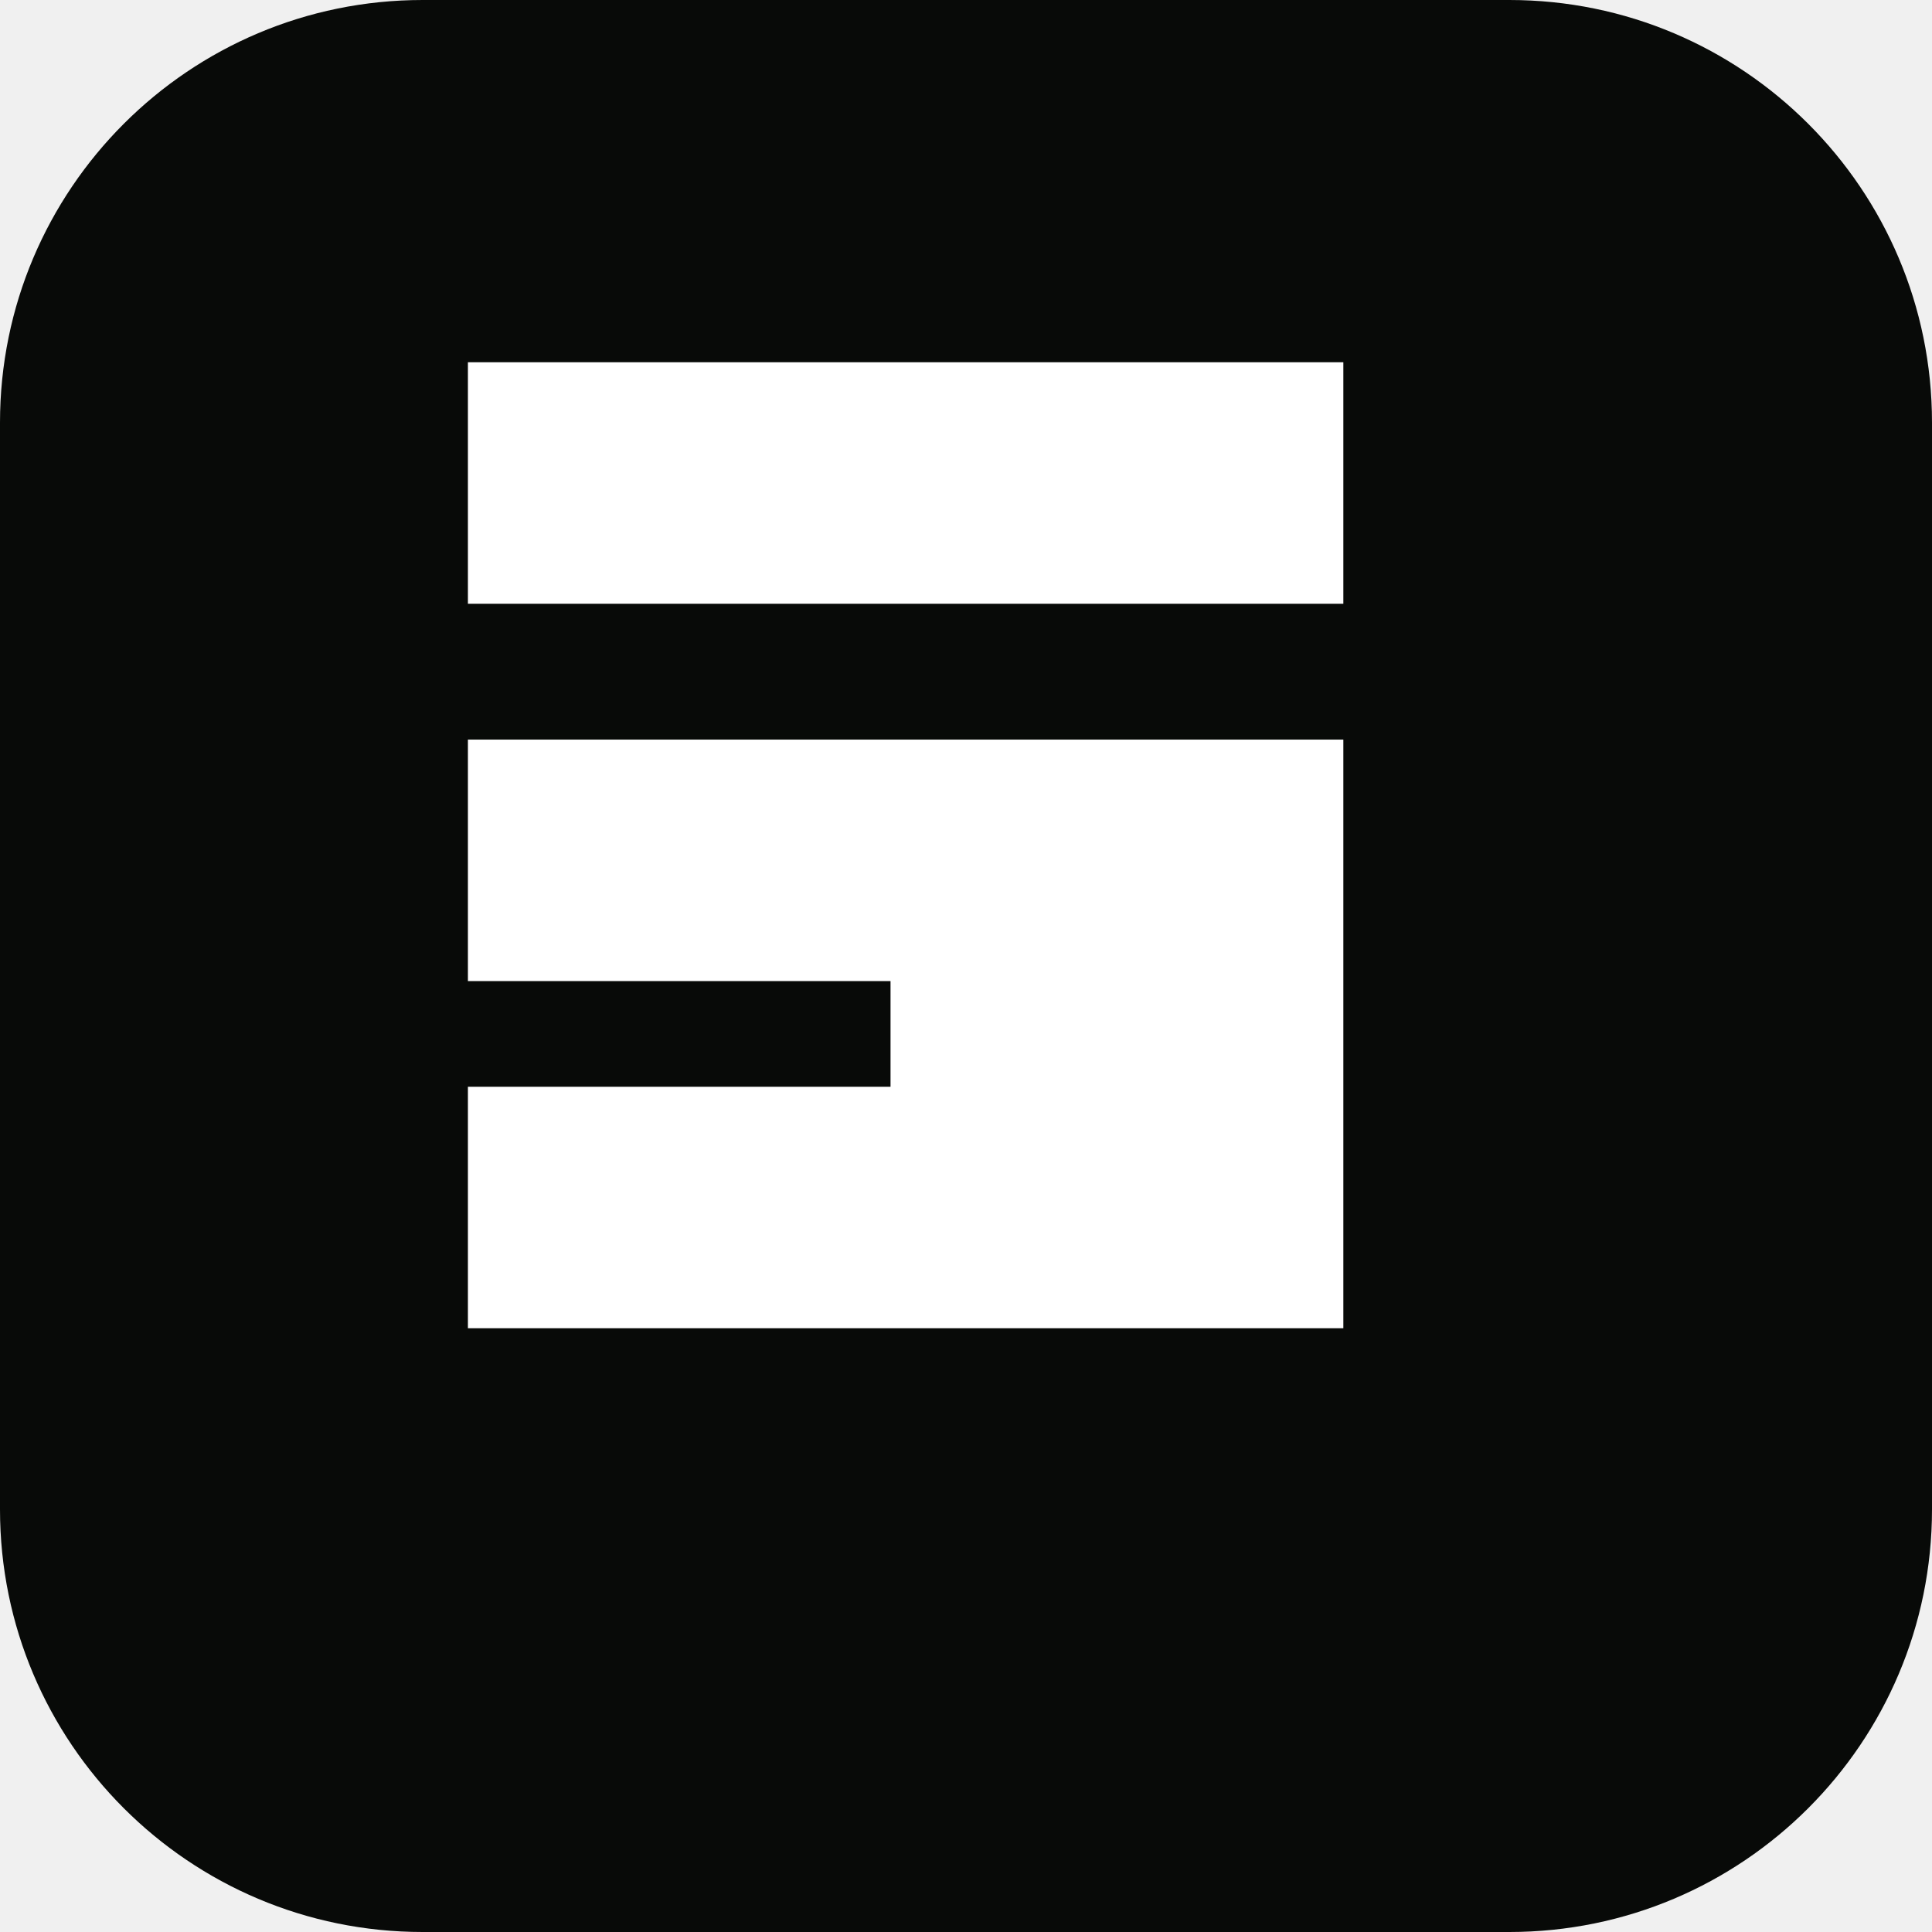
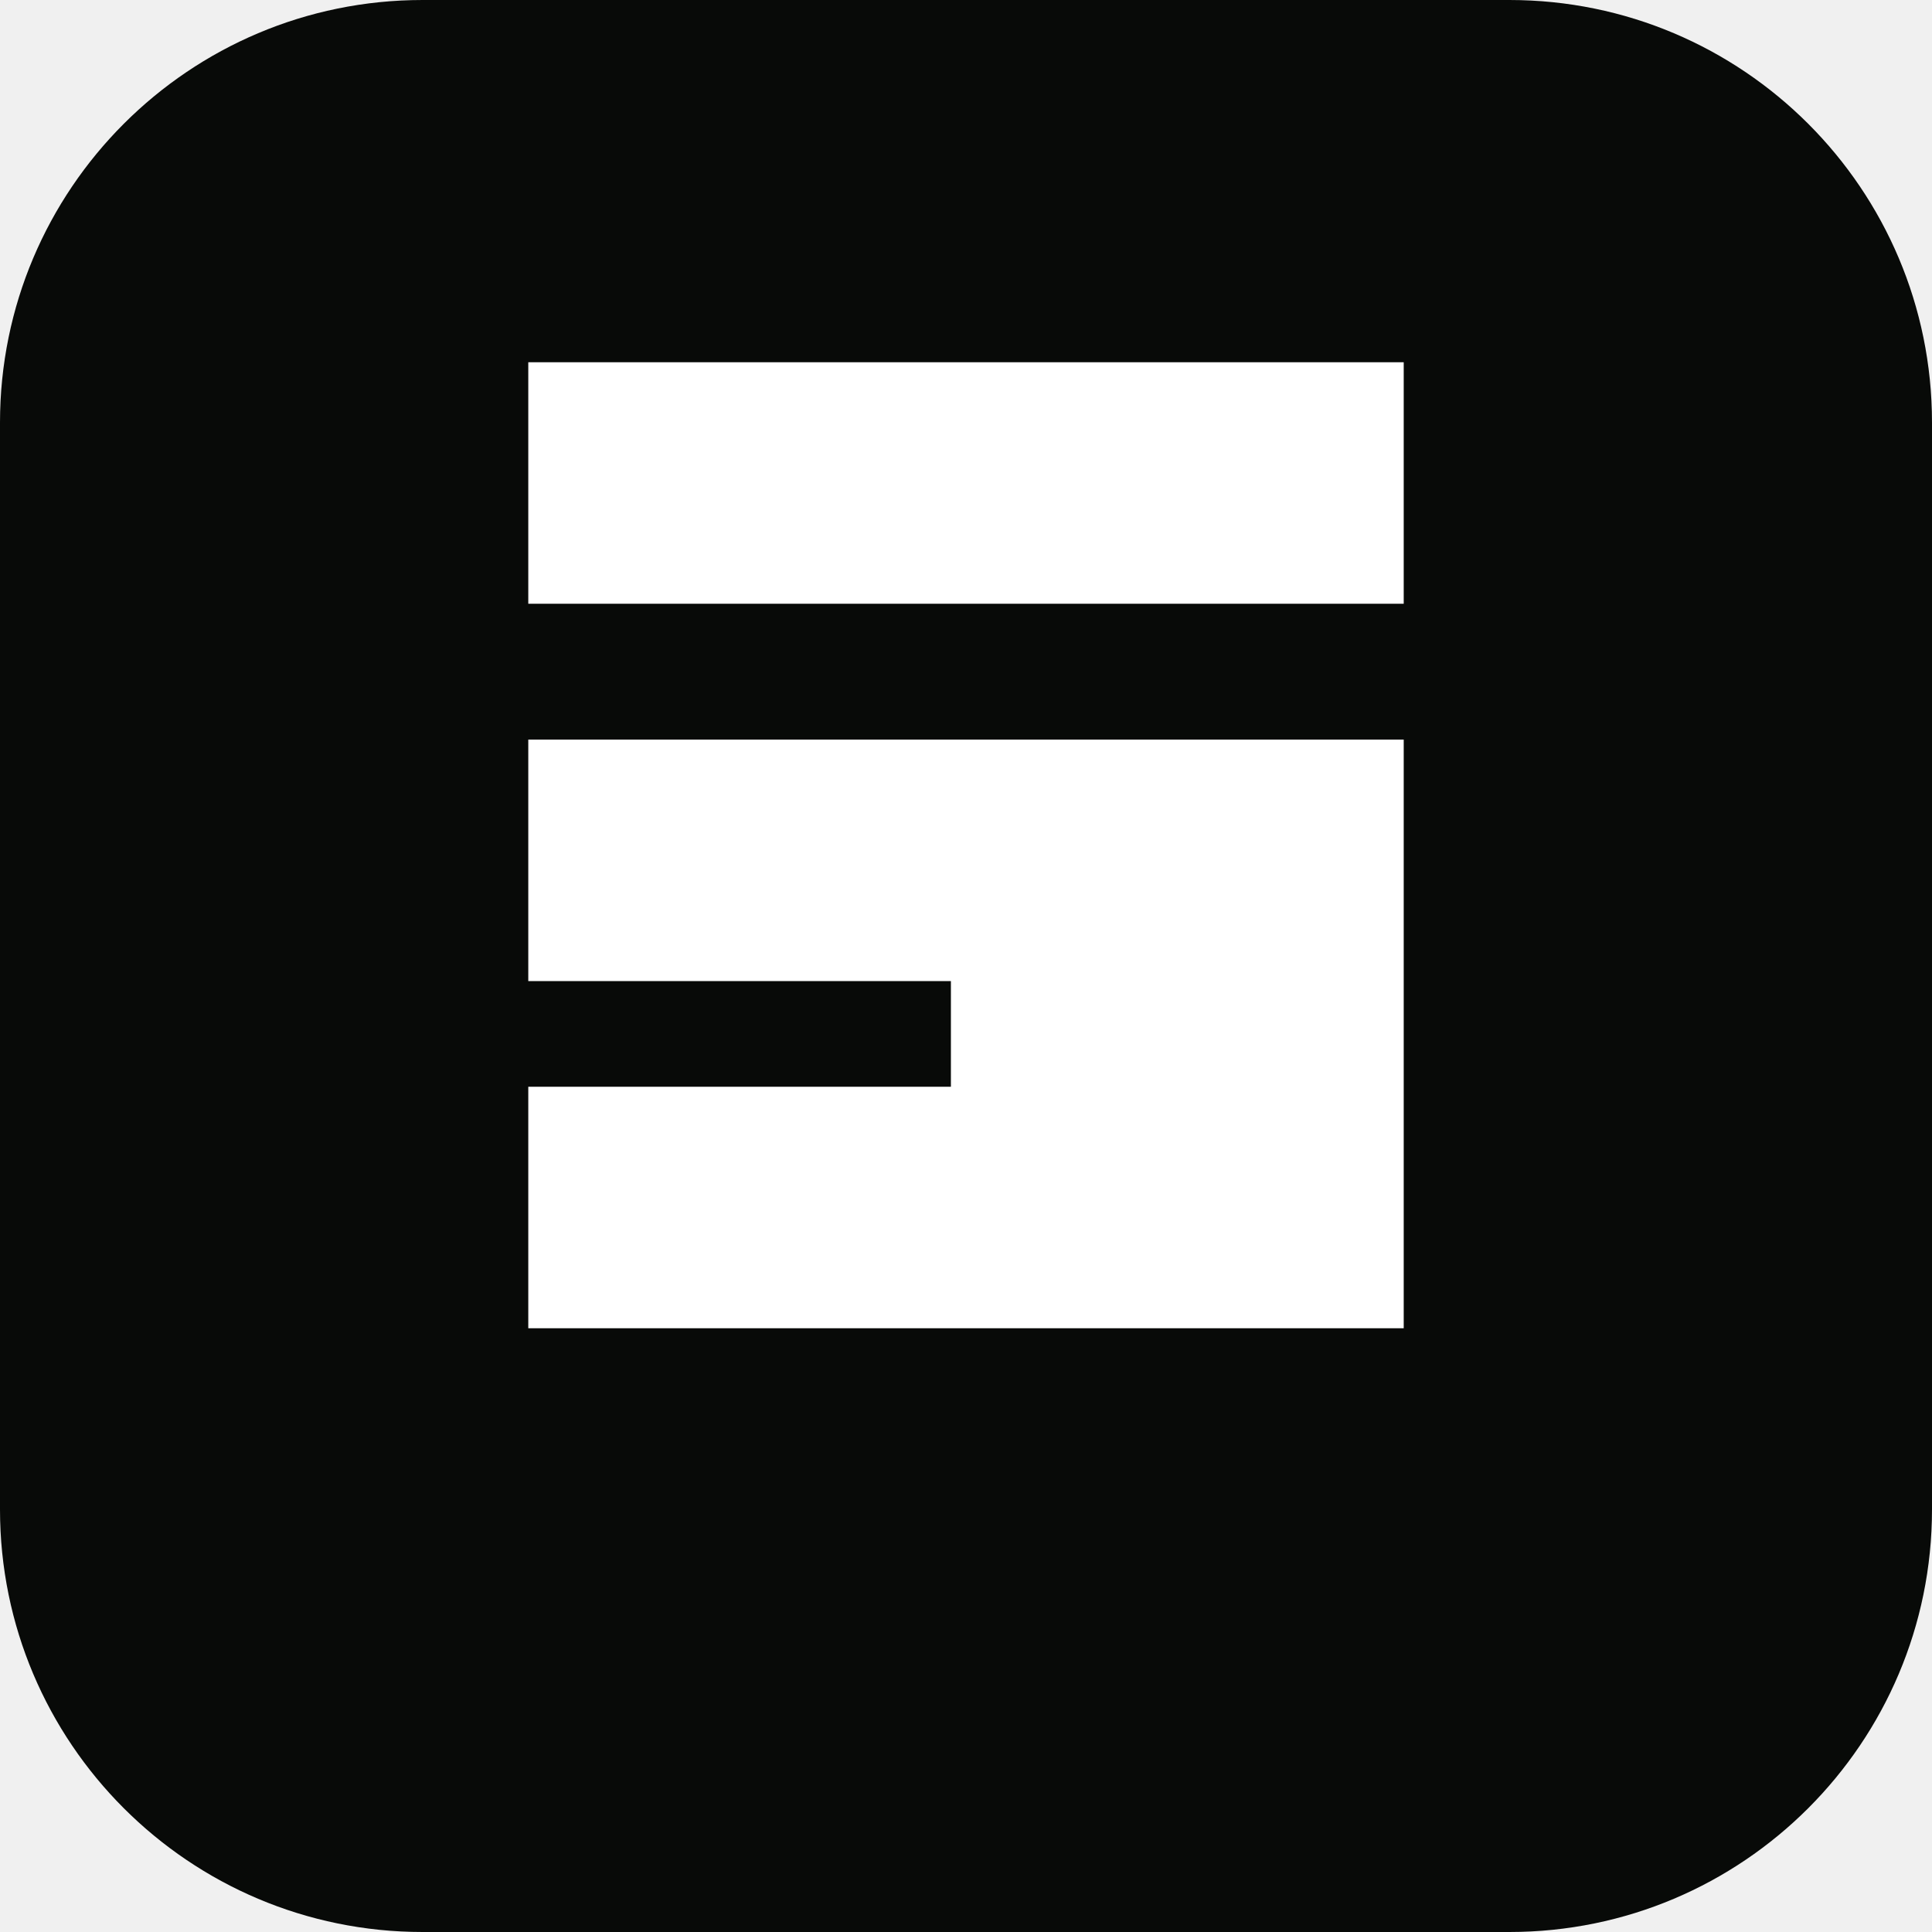
<svg xmlns="http://www.w3.org/2000/svg" viewBox="0 0 64 64" role="img" aria-labelledby="title">
  <rect width="64" height="64" rx="14" fill="#080a08" />
-   <path fill="#fff" d="M15.5 12h29v8h-29zm0 12.5h29v19.5h-29v-8h14v-3.5h-14z" />
+   <path fill="#fff" d="M17.5 12h29v8h-29zm0 12.5h29v19.5h-29v-8h14v-3.5h-14z" />
</svg>
